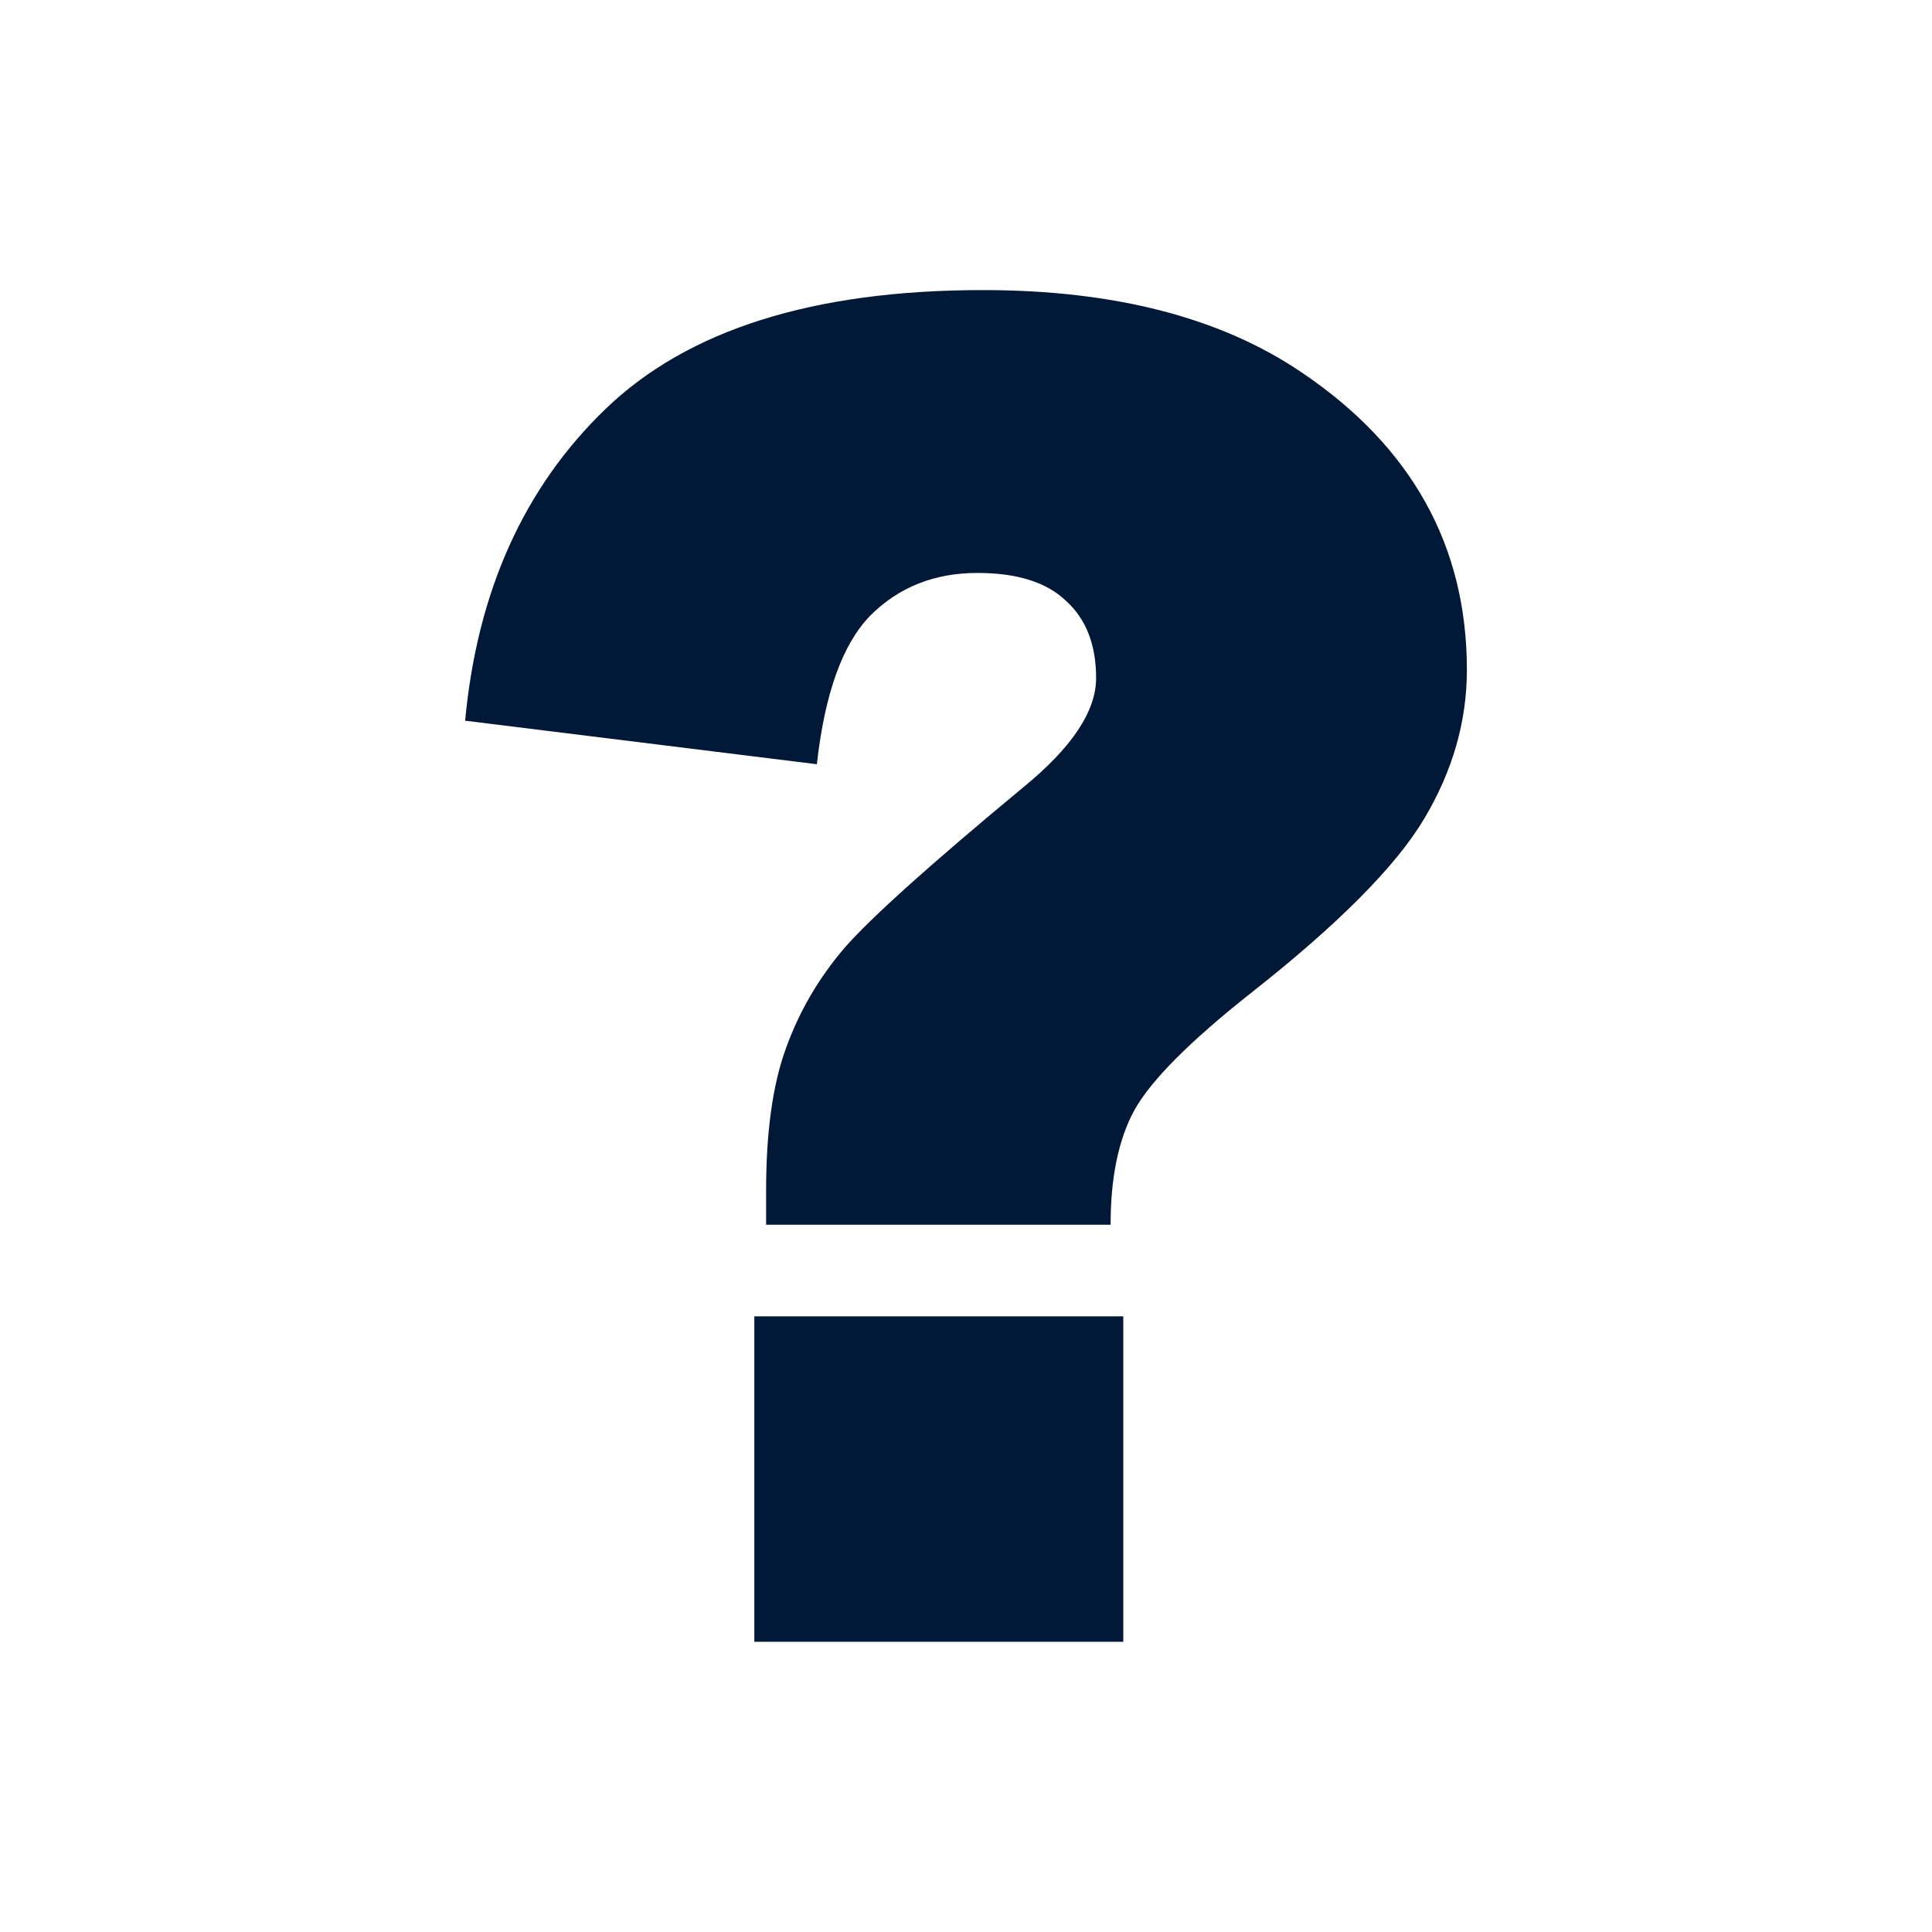
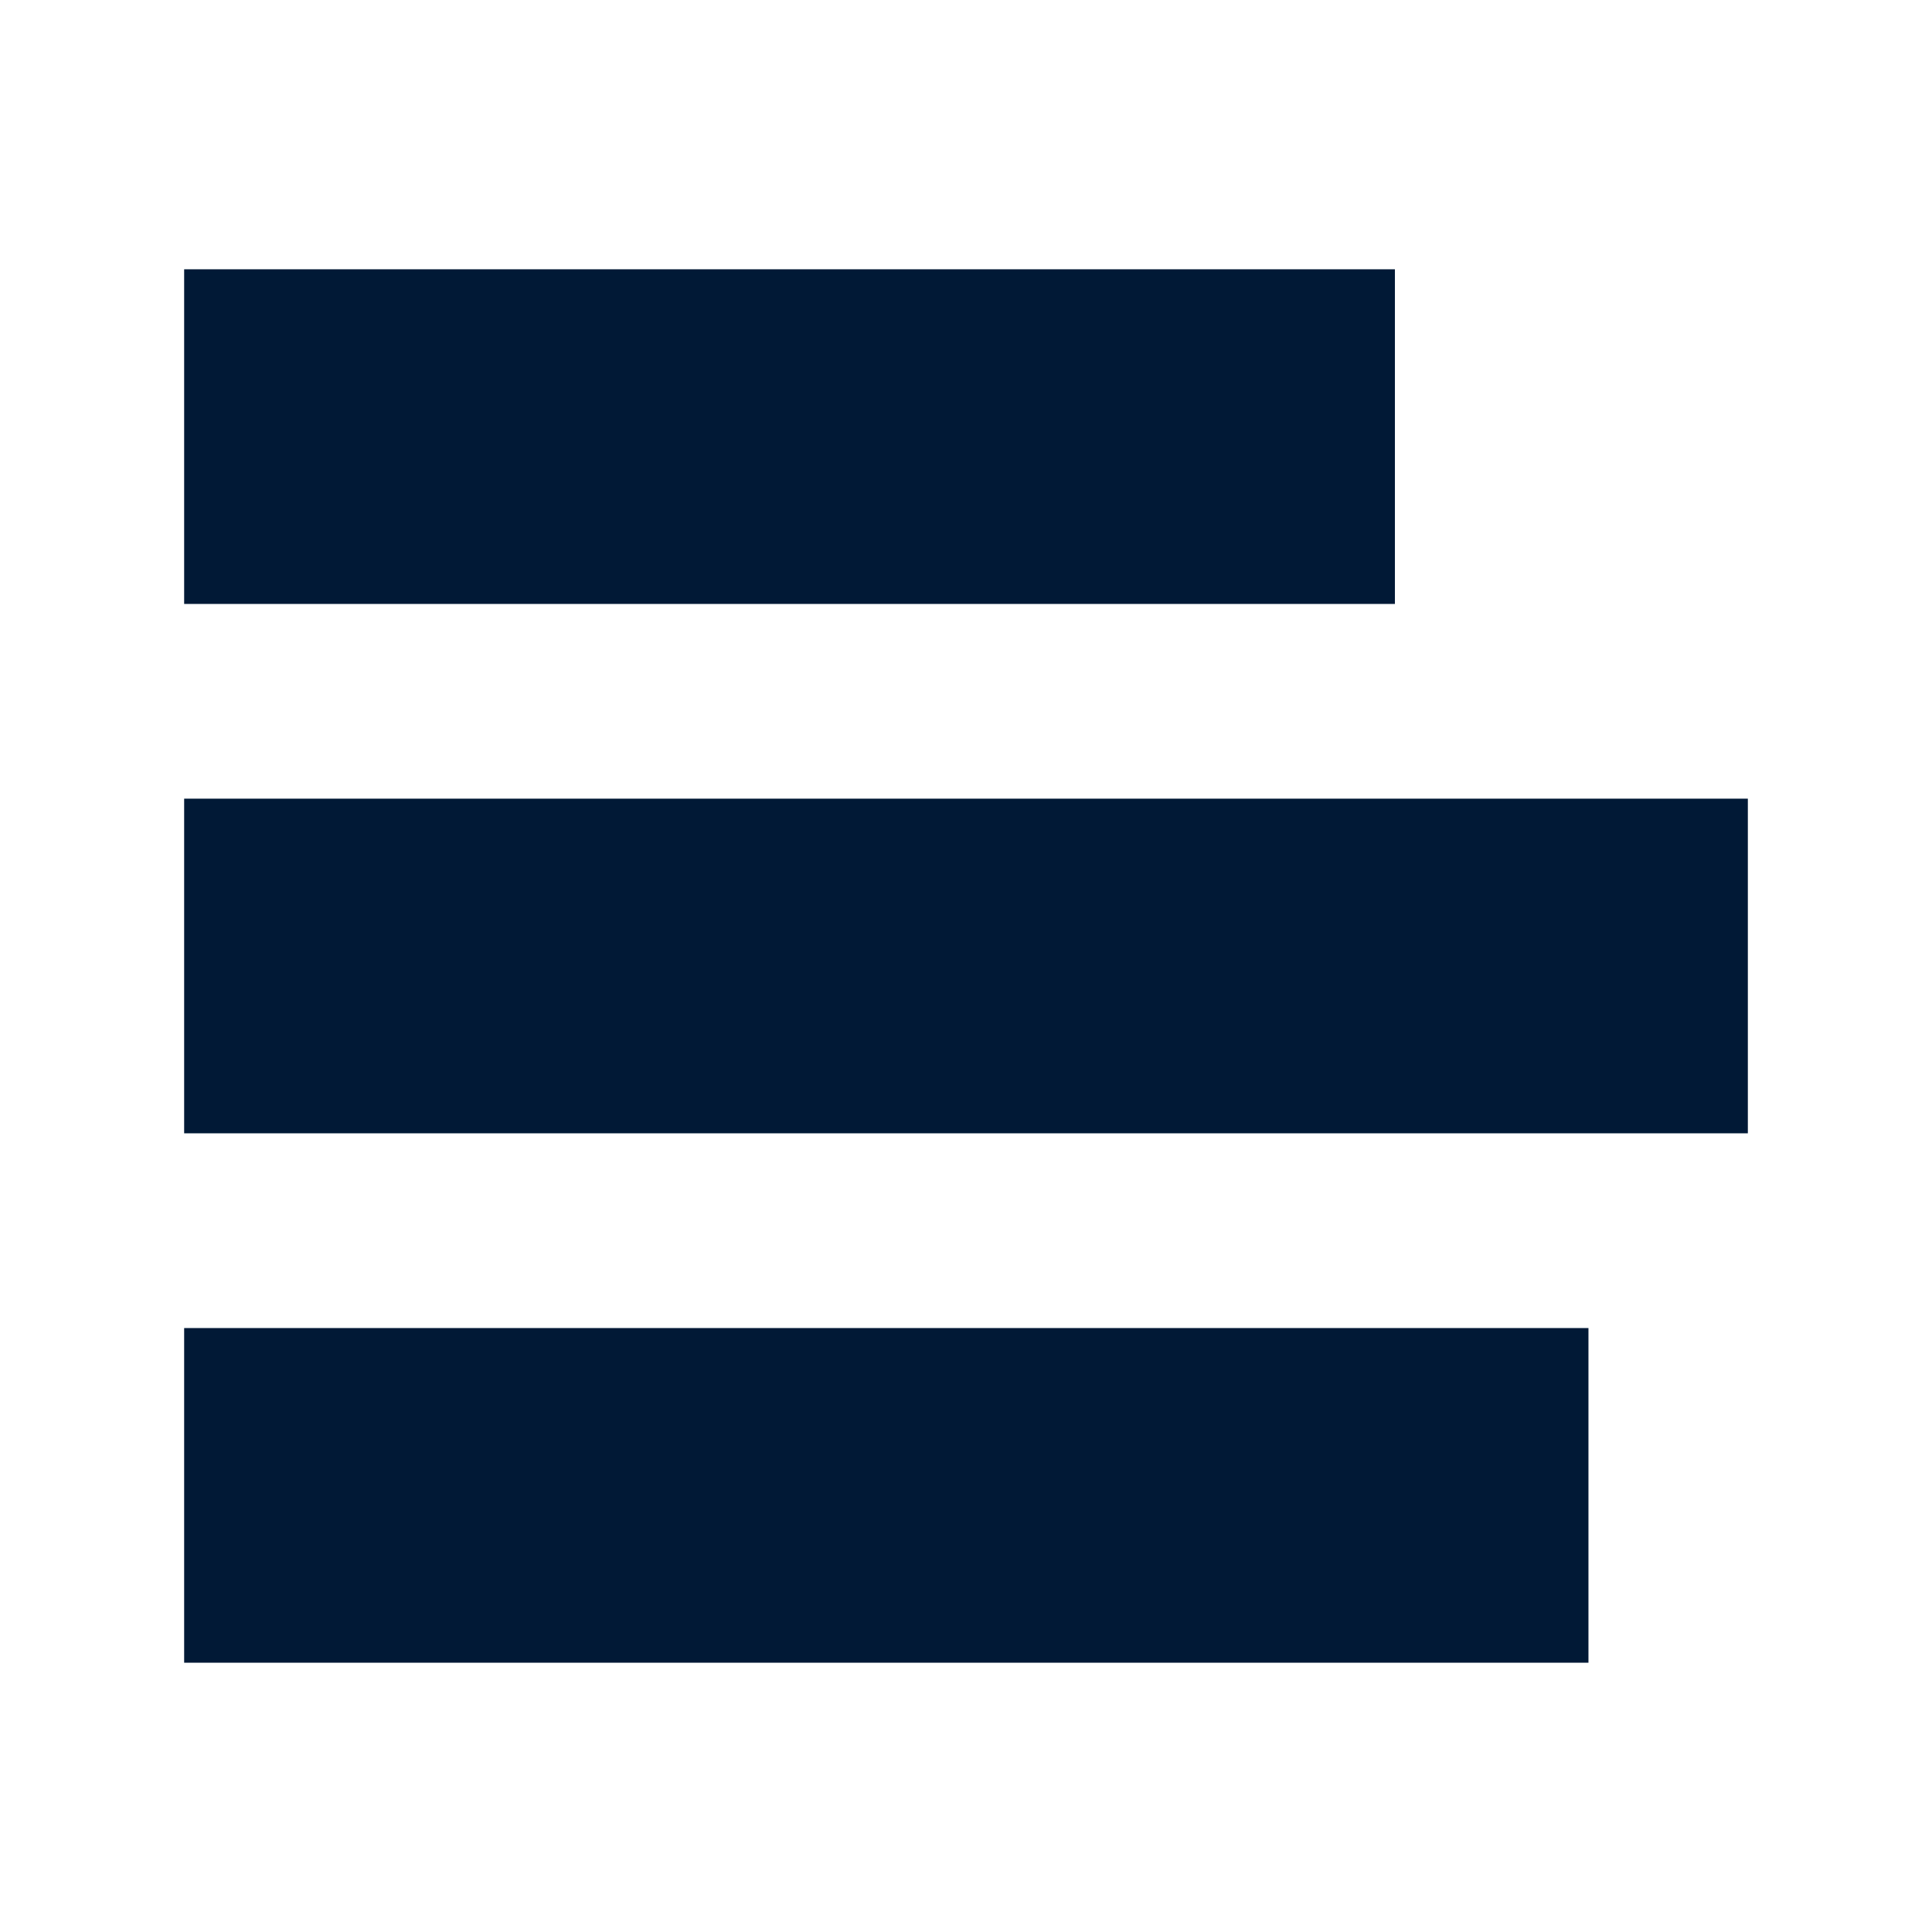
<svg xmlns="http://www.w3.org/2000/svg" width="60" height="60" viewBox="0 0 60 60" id="svg2">
-   <g id="layer1" transform="translate(0 -992.362)">
-     <g style="line-height:125%;text-align:center" id="text4370" transform="translate(5.772 196.69) scale(.80761)" font-weight="400" font-size="71.396" font-family="sans-serif" letter-spacing="0" word-spacing="0" text-anchor="middle" fill="#011936">
-       <path d="M35.56 1032.315H22.313v-1.325q0-3.381.767-5.473.767-2.126 2.266-3.87 1.534-1.743 6.833-6.135 2.824-2.3 2.824-4.218 0-1.918-1.15-2.963-1.116-1.081-3.417-1.081-2.475 0-4.114 1.638-1.603 1.639-2.057 5.718l-13.526-1.674q.697-7.46 5.404-11.992 4.74-4.567 14.502-4.567 7.6 0 12.271 3.172 6.345 4.288 6.345 11.435 0 2.963-1.639 5.717-1.638 2.754-6.693 6.729-3.521 2.788-4.462 4.497-.907 1.673-.907 4.392zm-13.7 3.521h14.188v12.515H21.86v-12.515z" style="-inkscape-font-specification:'Arial Black, '" id="path4375" font-family="Arial Black" />
-     </g>
+   <g id="layer1" transform="translate(0 -992.362)" fill="#011936">
+     <path id="rect4275" d="M5.719 1017.165h48.562v10.393H5.719z" />
+     <path id="rect4275-3" d="M5.719 1033.606h43.612v10.393H5.719z" />
+     <path id="rect4275-6" d="M5.719 1000.725H43.32v10.393H5.719z" />
  </g>
</svg>
